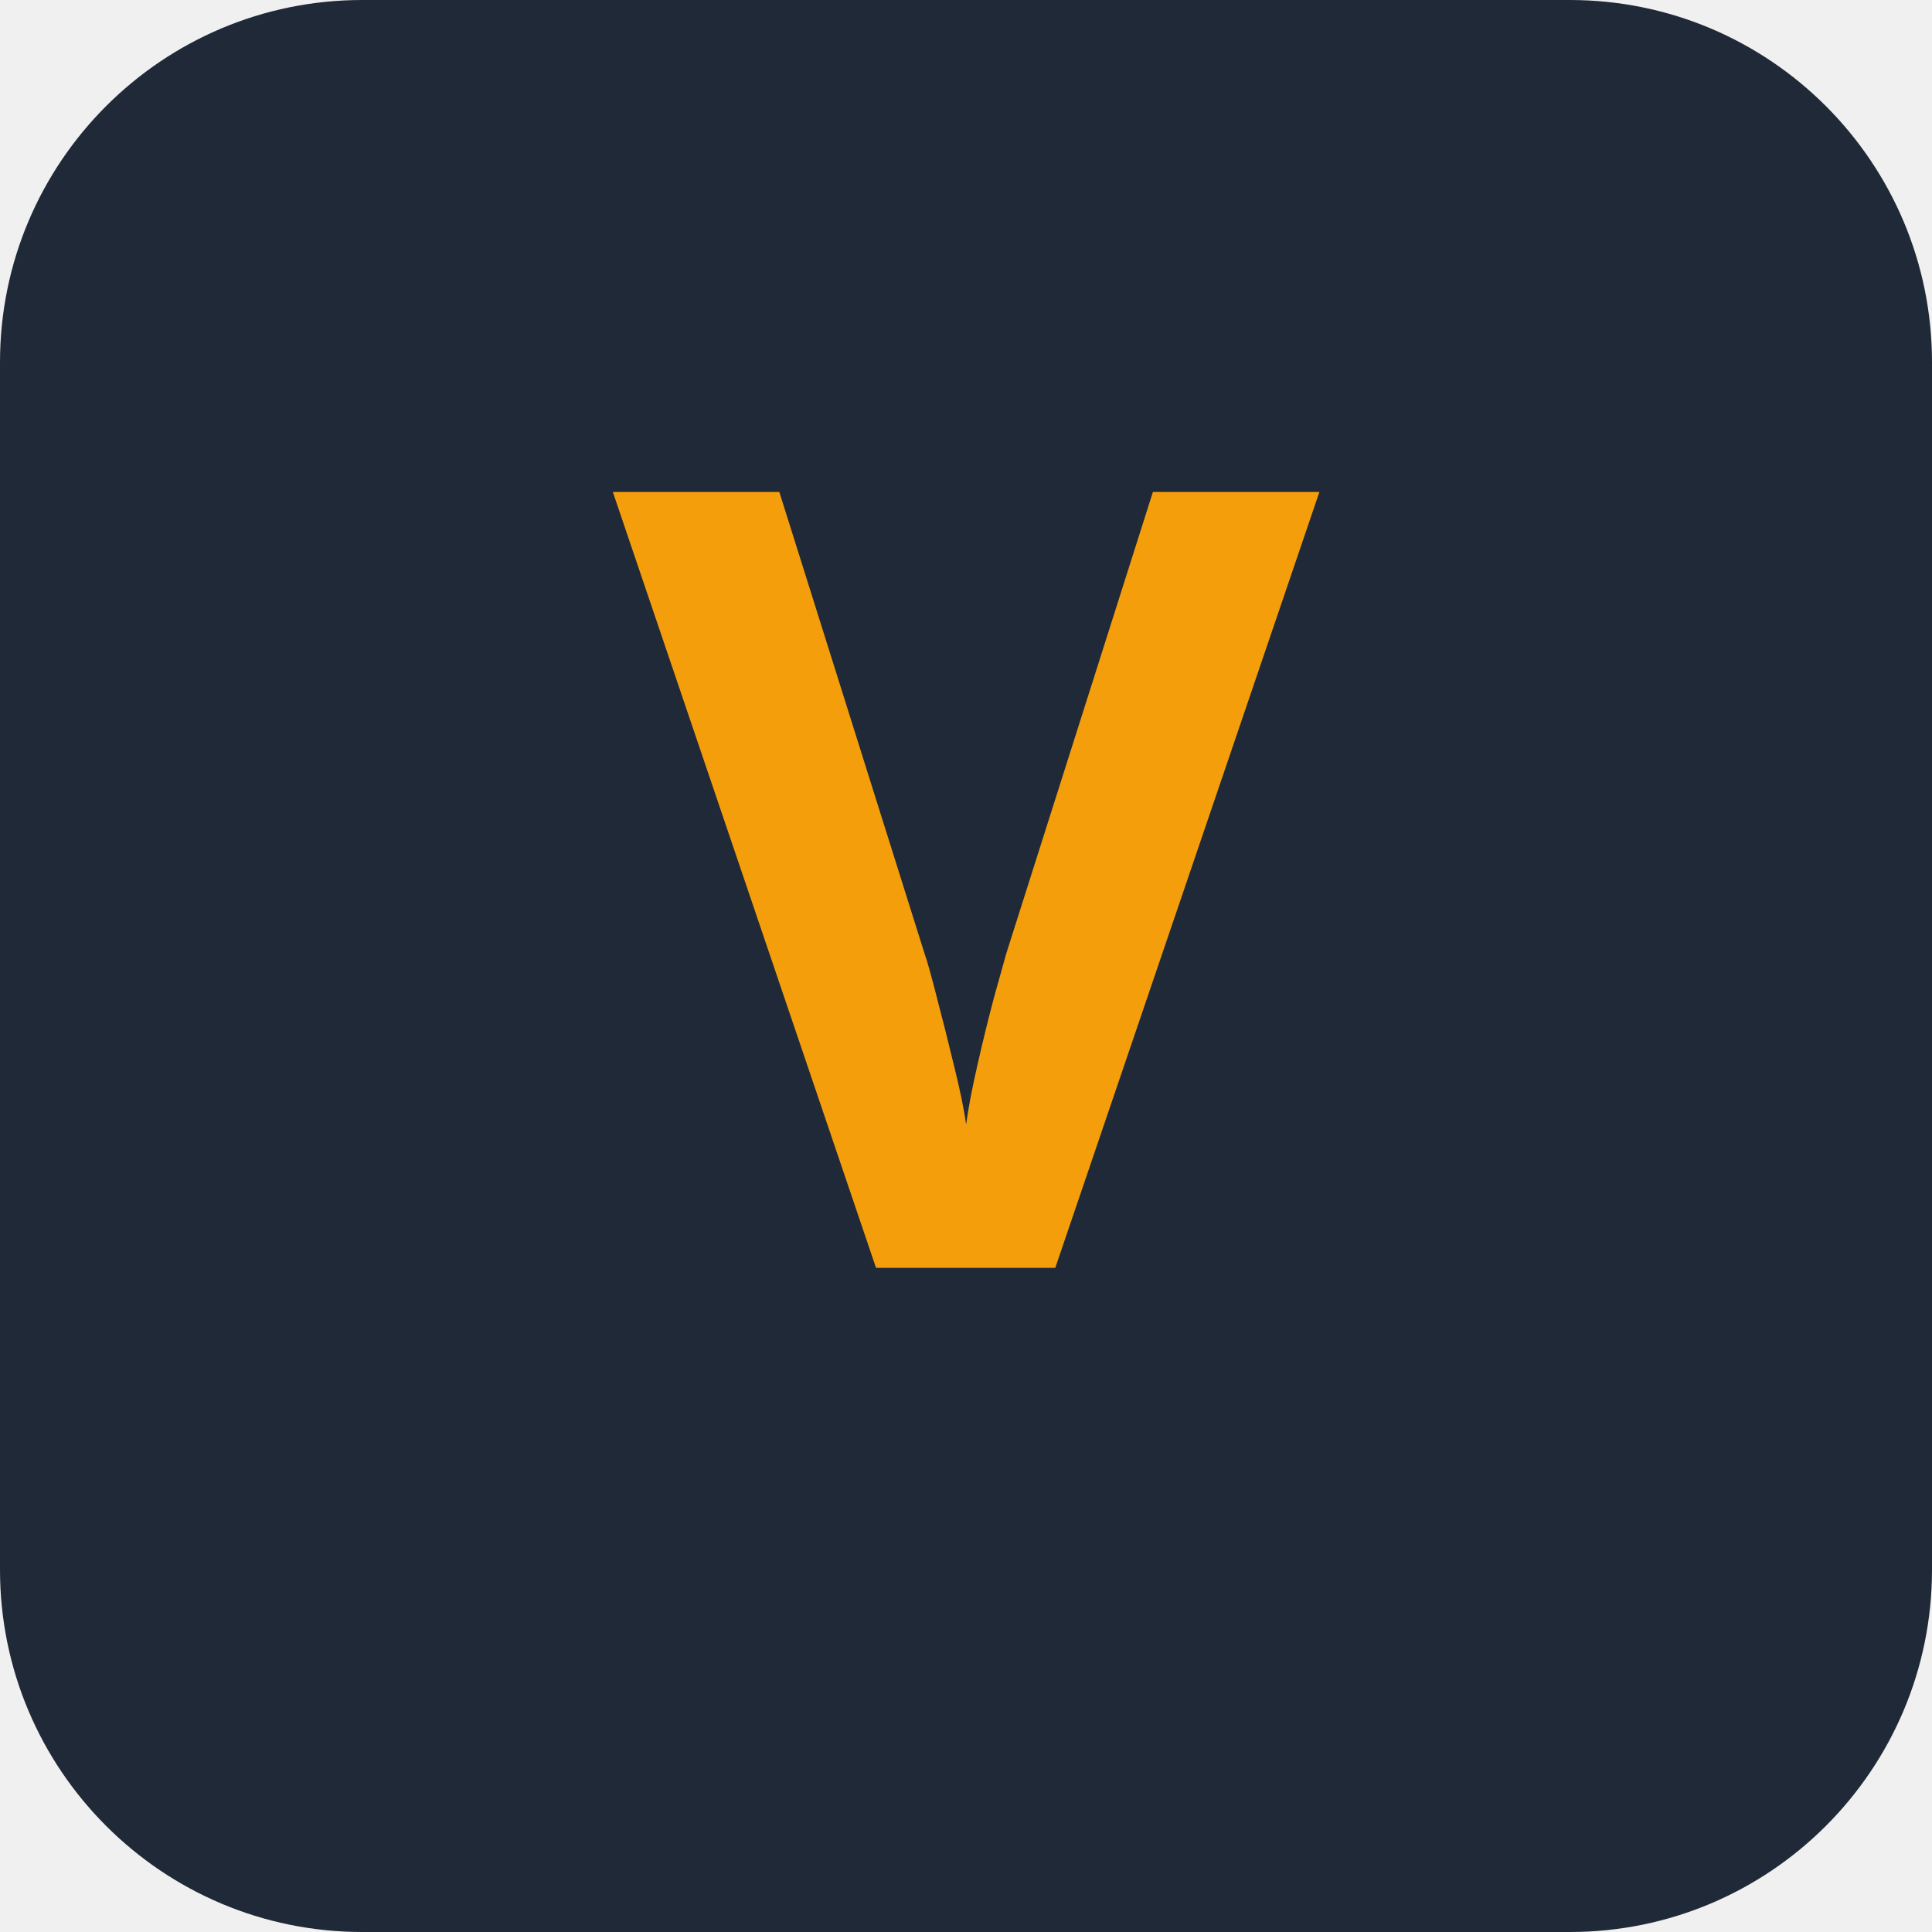
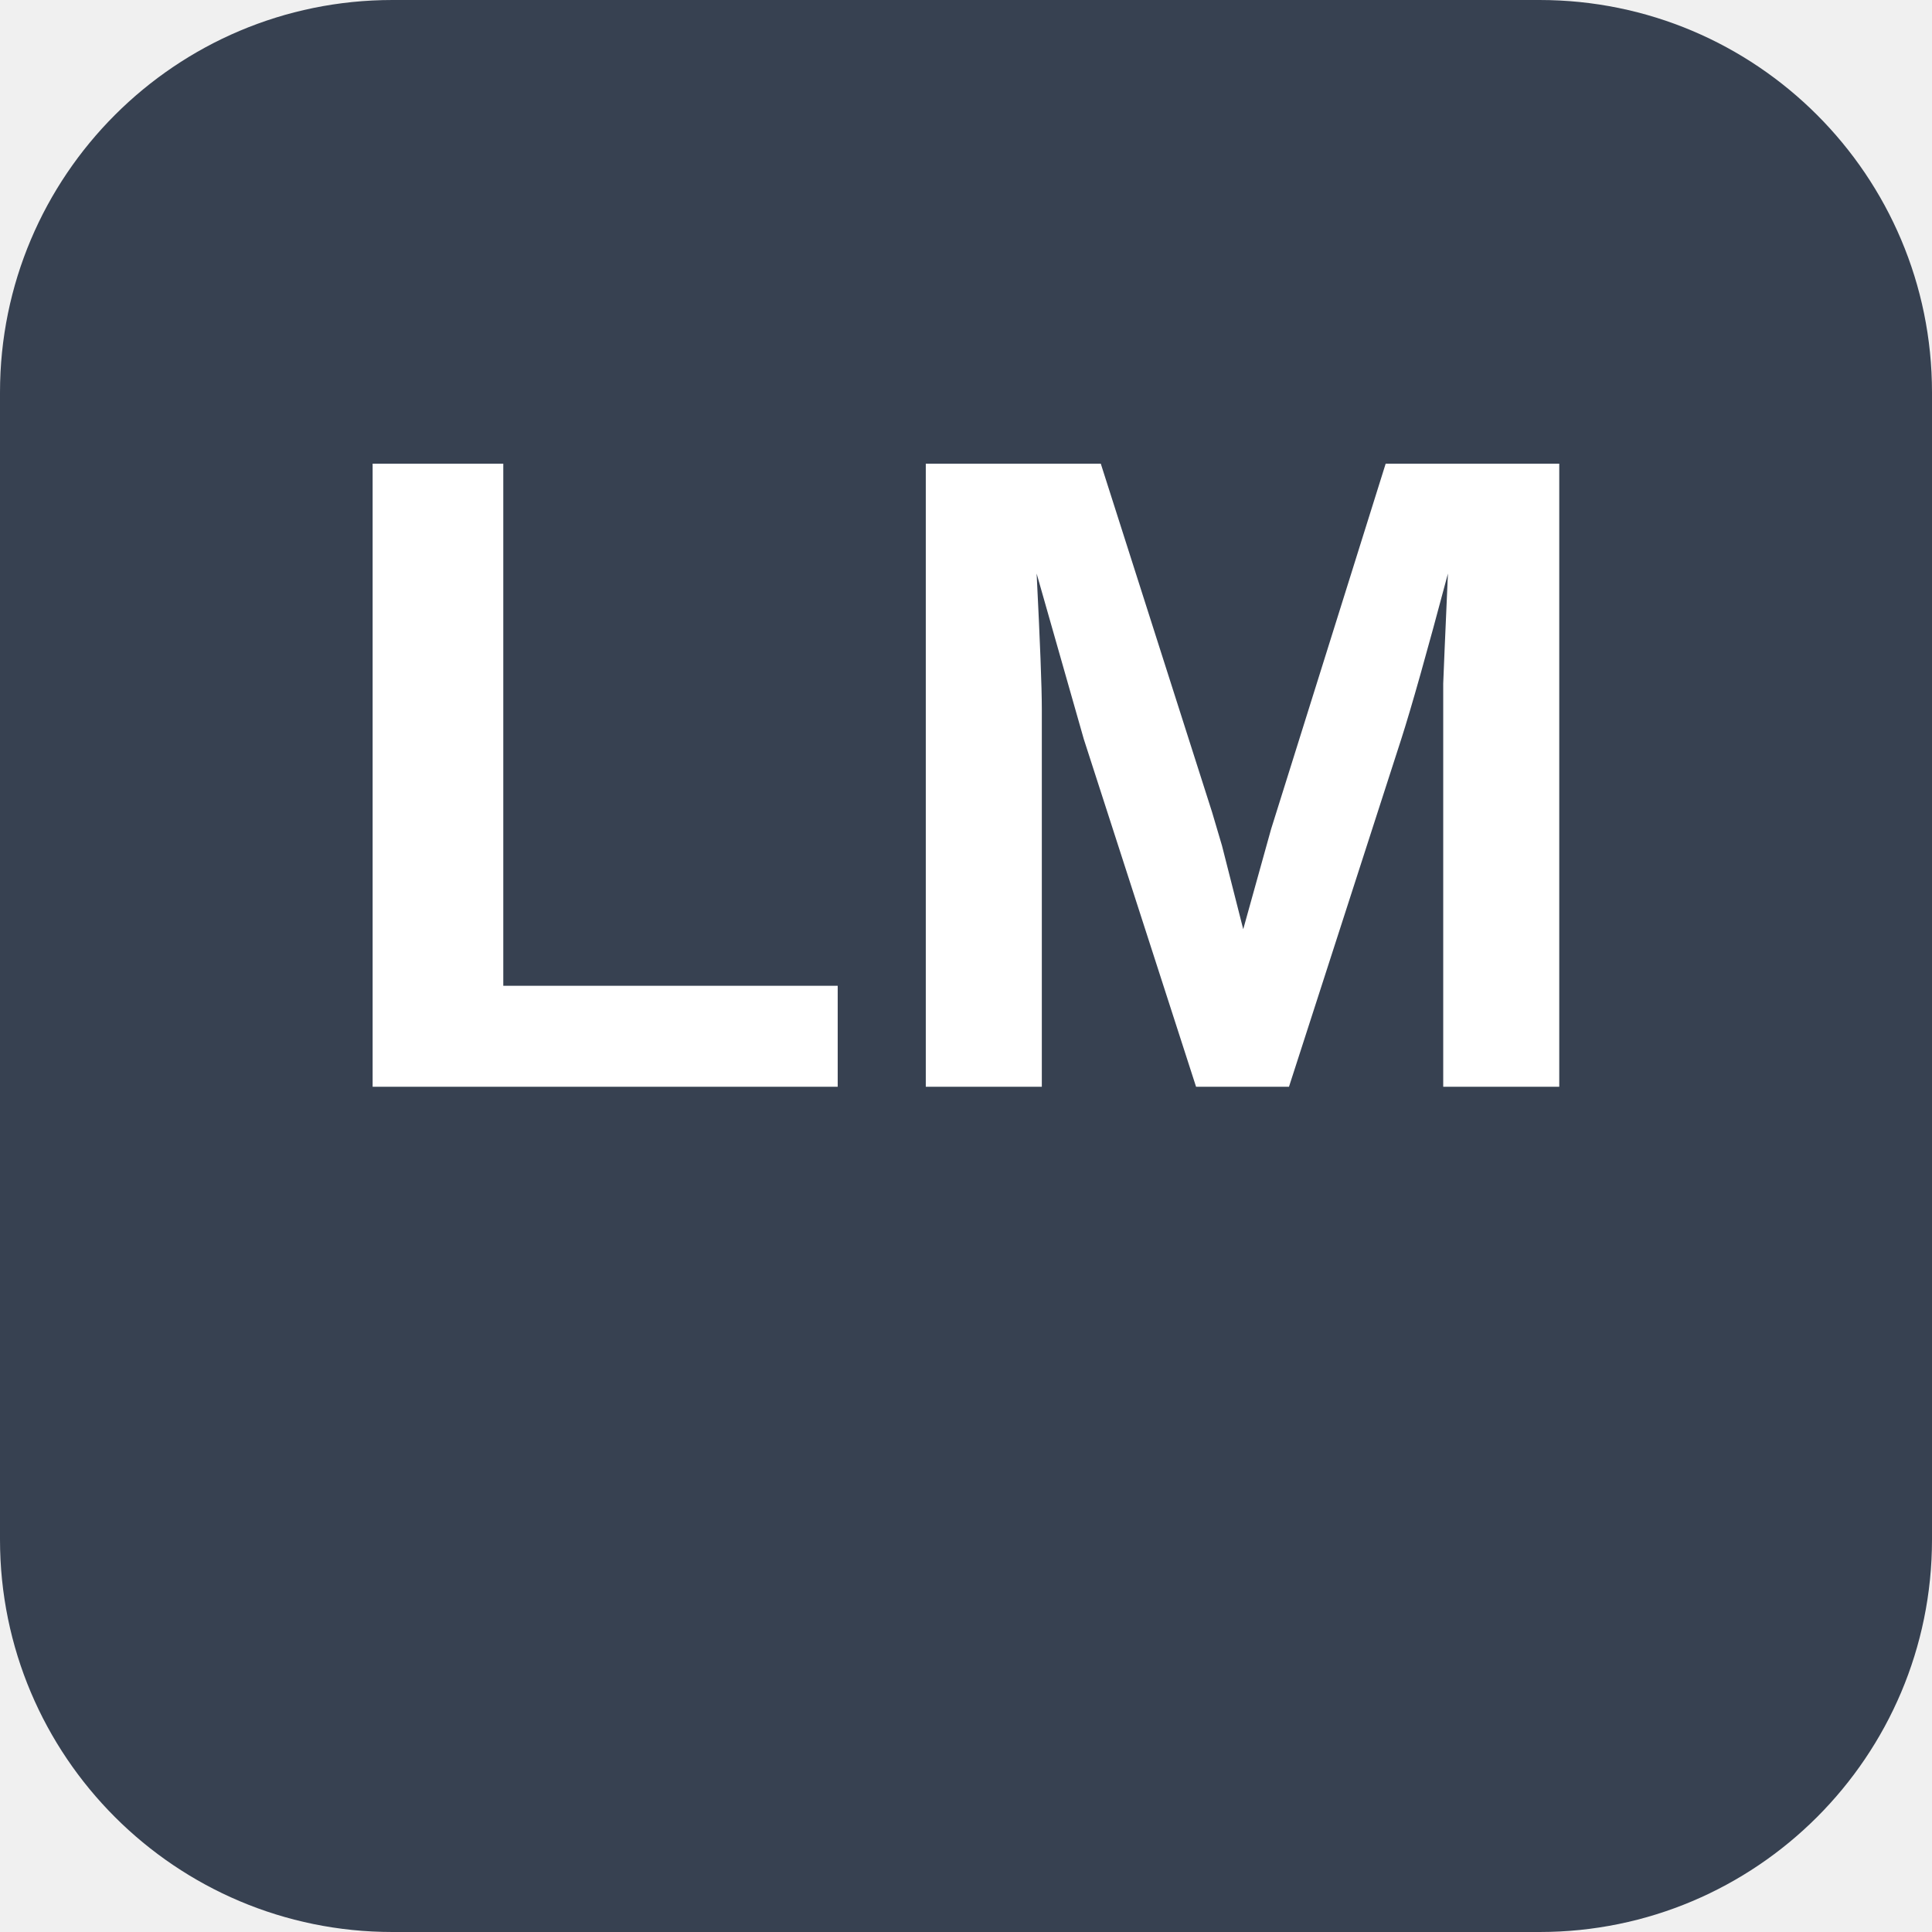
- <svg xmlns="http://www.w3.org/2000/svg" viewBox="0 0 64 64">
-   <rect width="64" height="64" rx="12" fill="#1F2937" />
-   <text x="32" y="42" font-family="system-ui,sans-serif" font-size="36" font-weight="700" text-anchor="middle" fill="#F59E0B">V</text>
+ <svg xmlns="http://www.w3.org/2000/svg" viewBox="0 0 64 64" width="64" height="64">
+   <rect width="64" height="64" rx="13" fill="#374151" />
+   <text x="32" y="36" font-family="Arial,Helvetica,sans-serif" font-size="30" font-weight="700" text-anchor="middle" fill="#FFFFFF">LM</text>
</svg>
